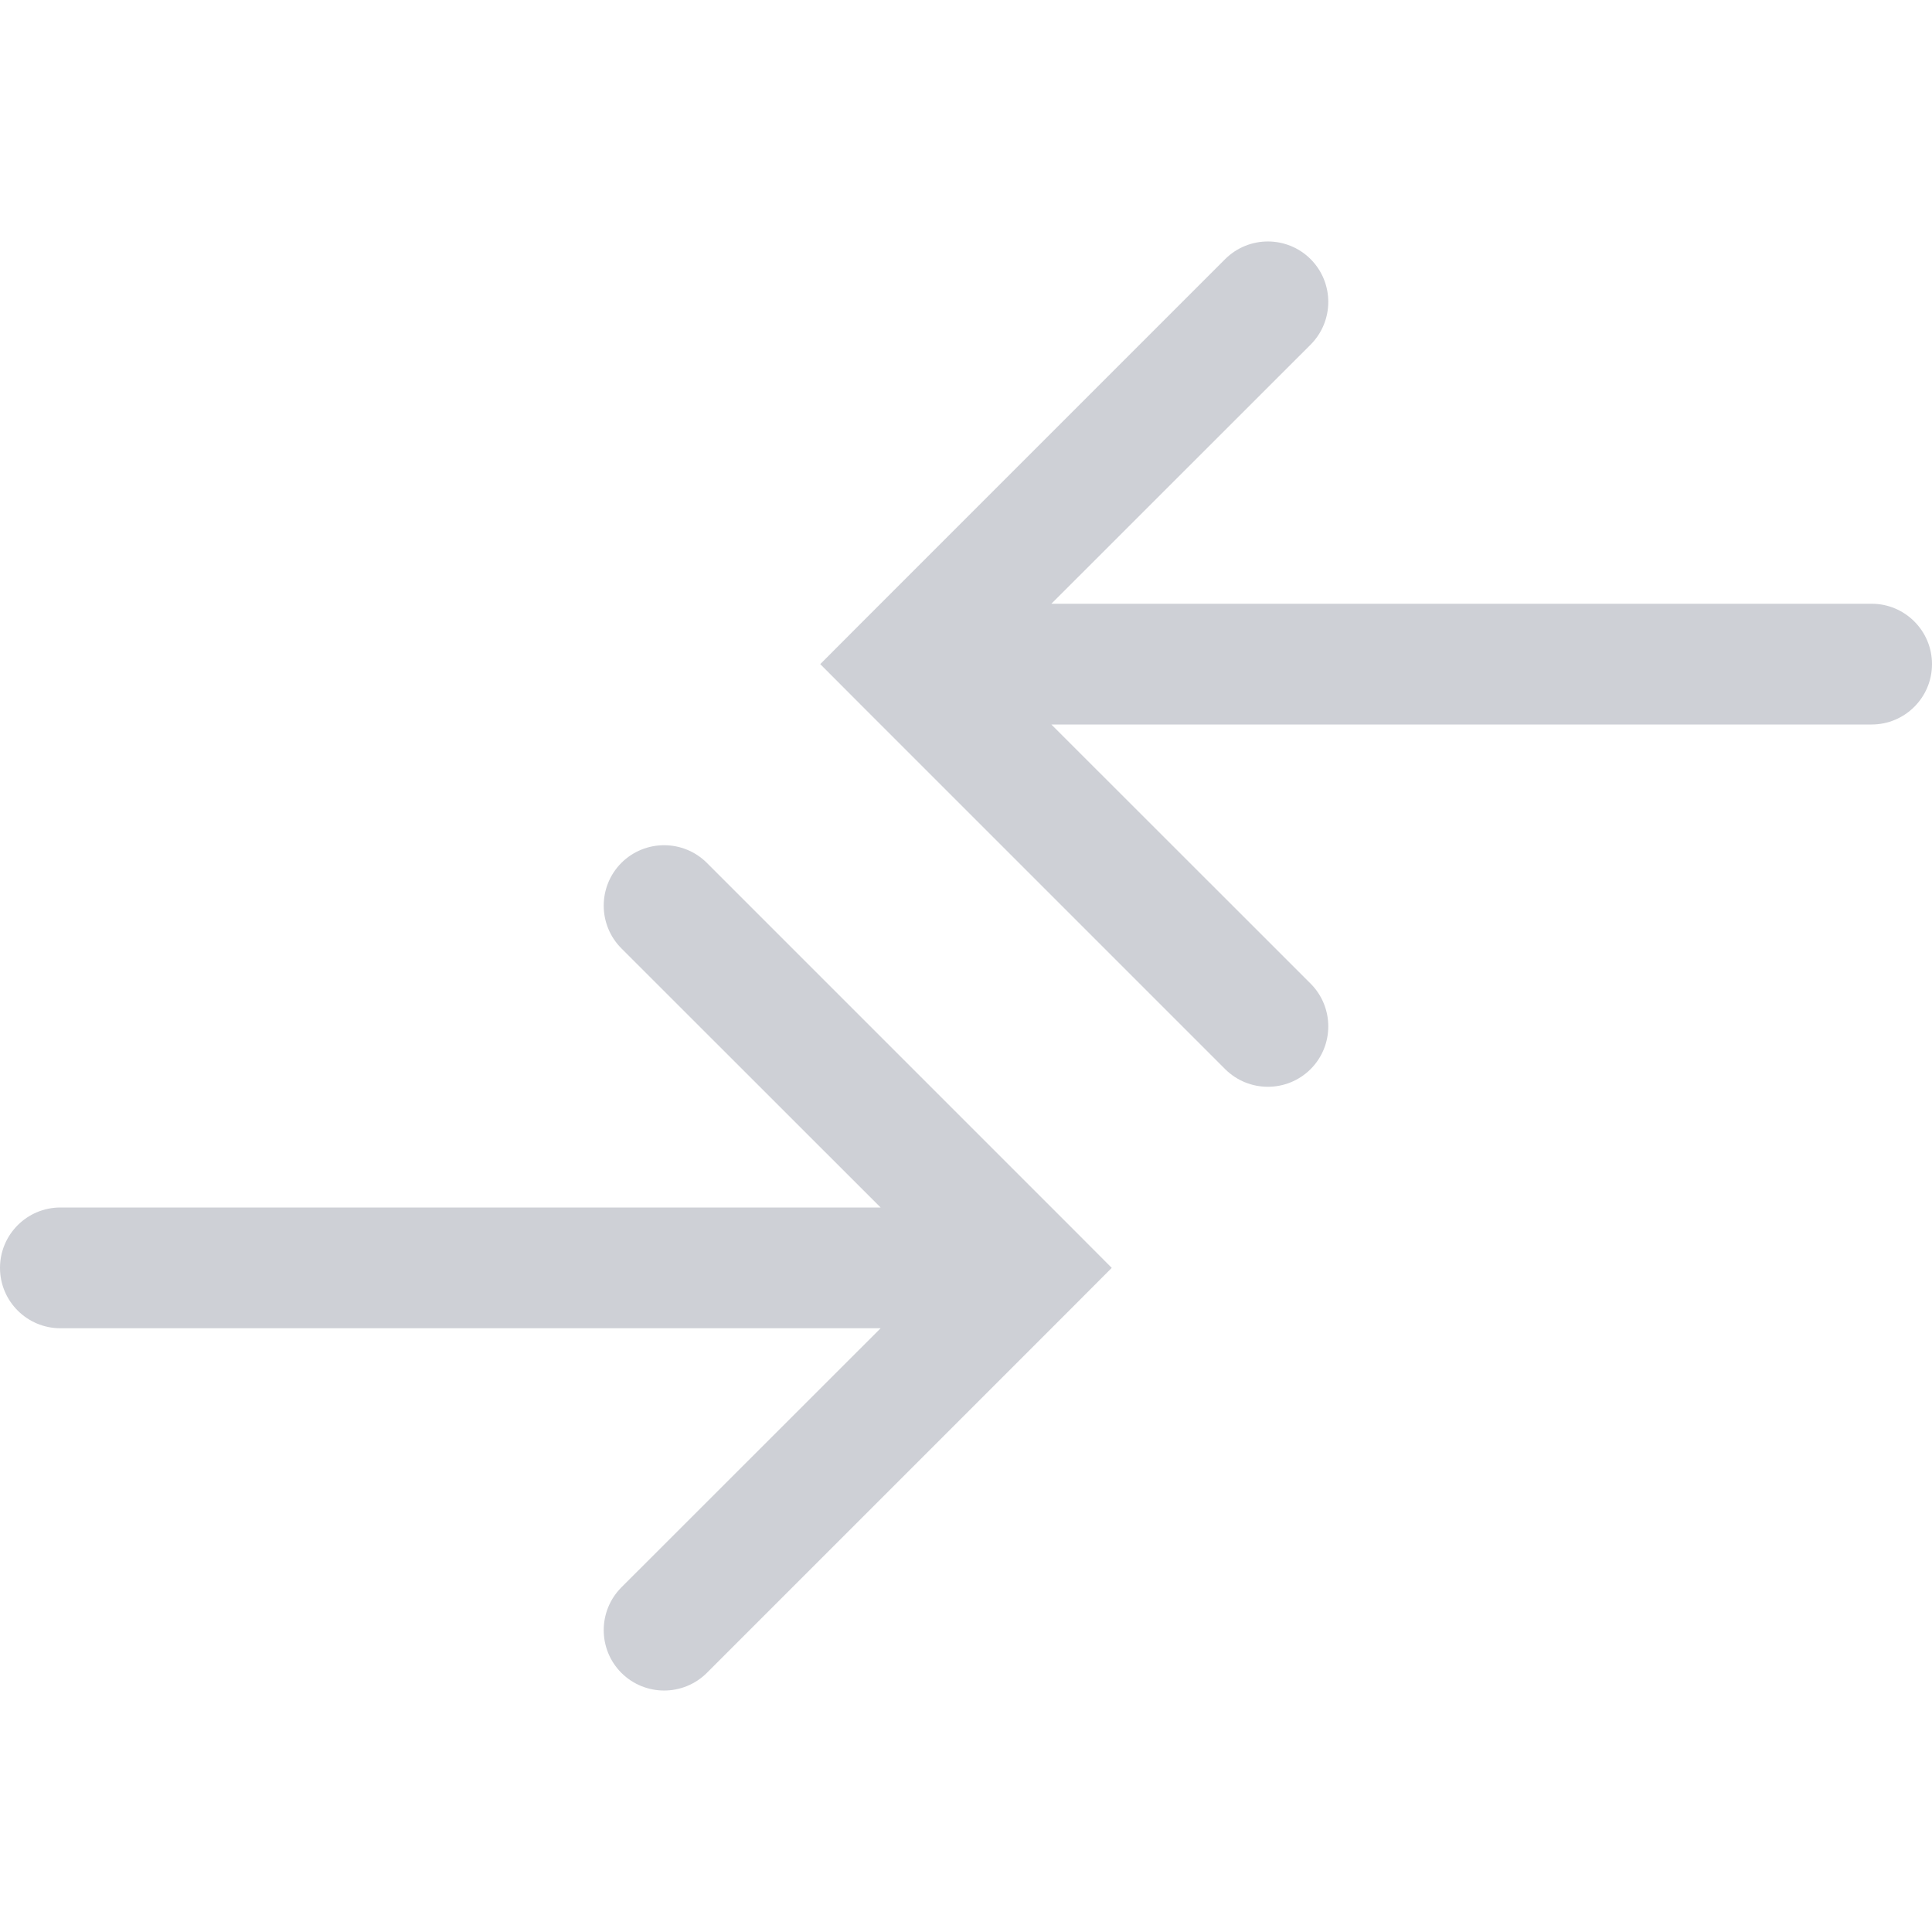
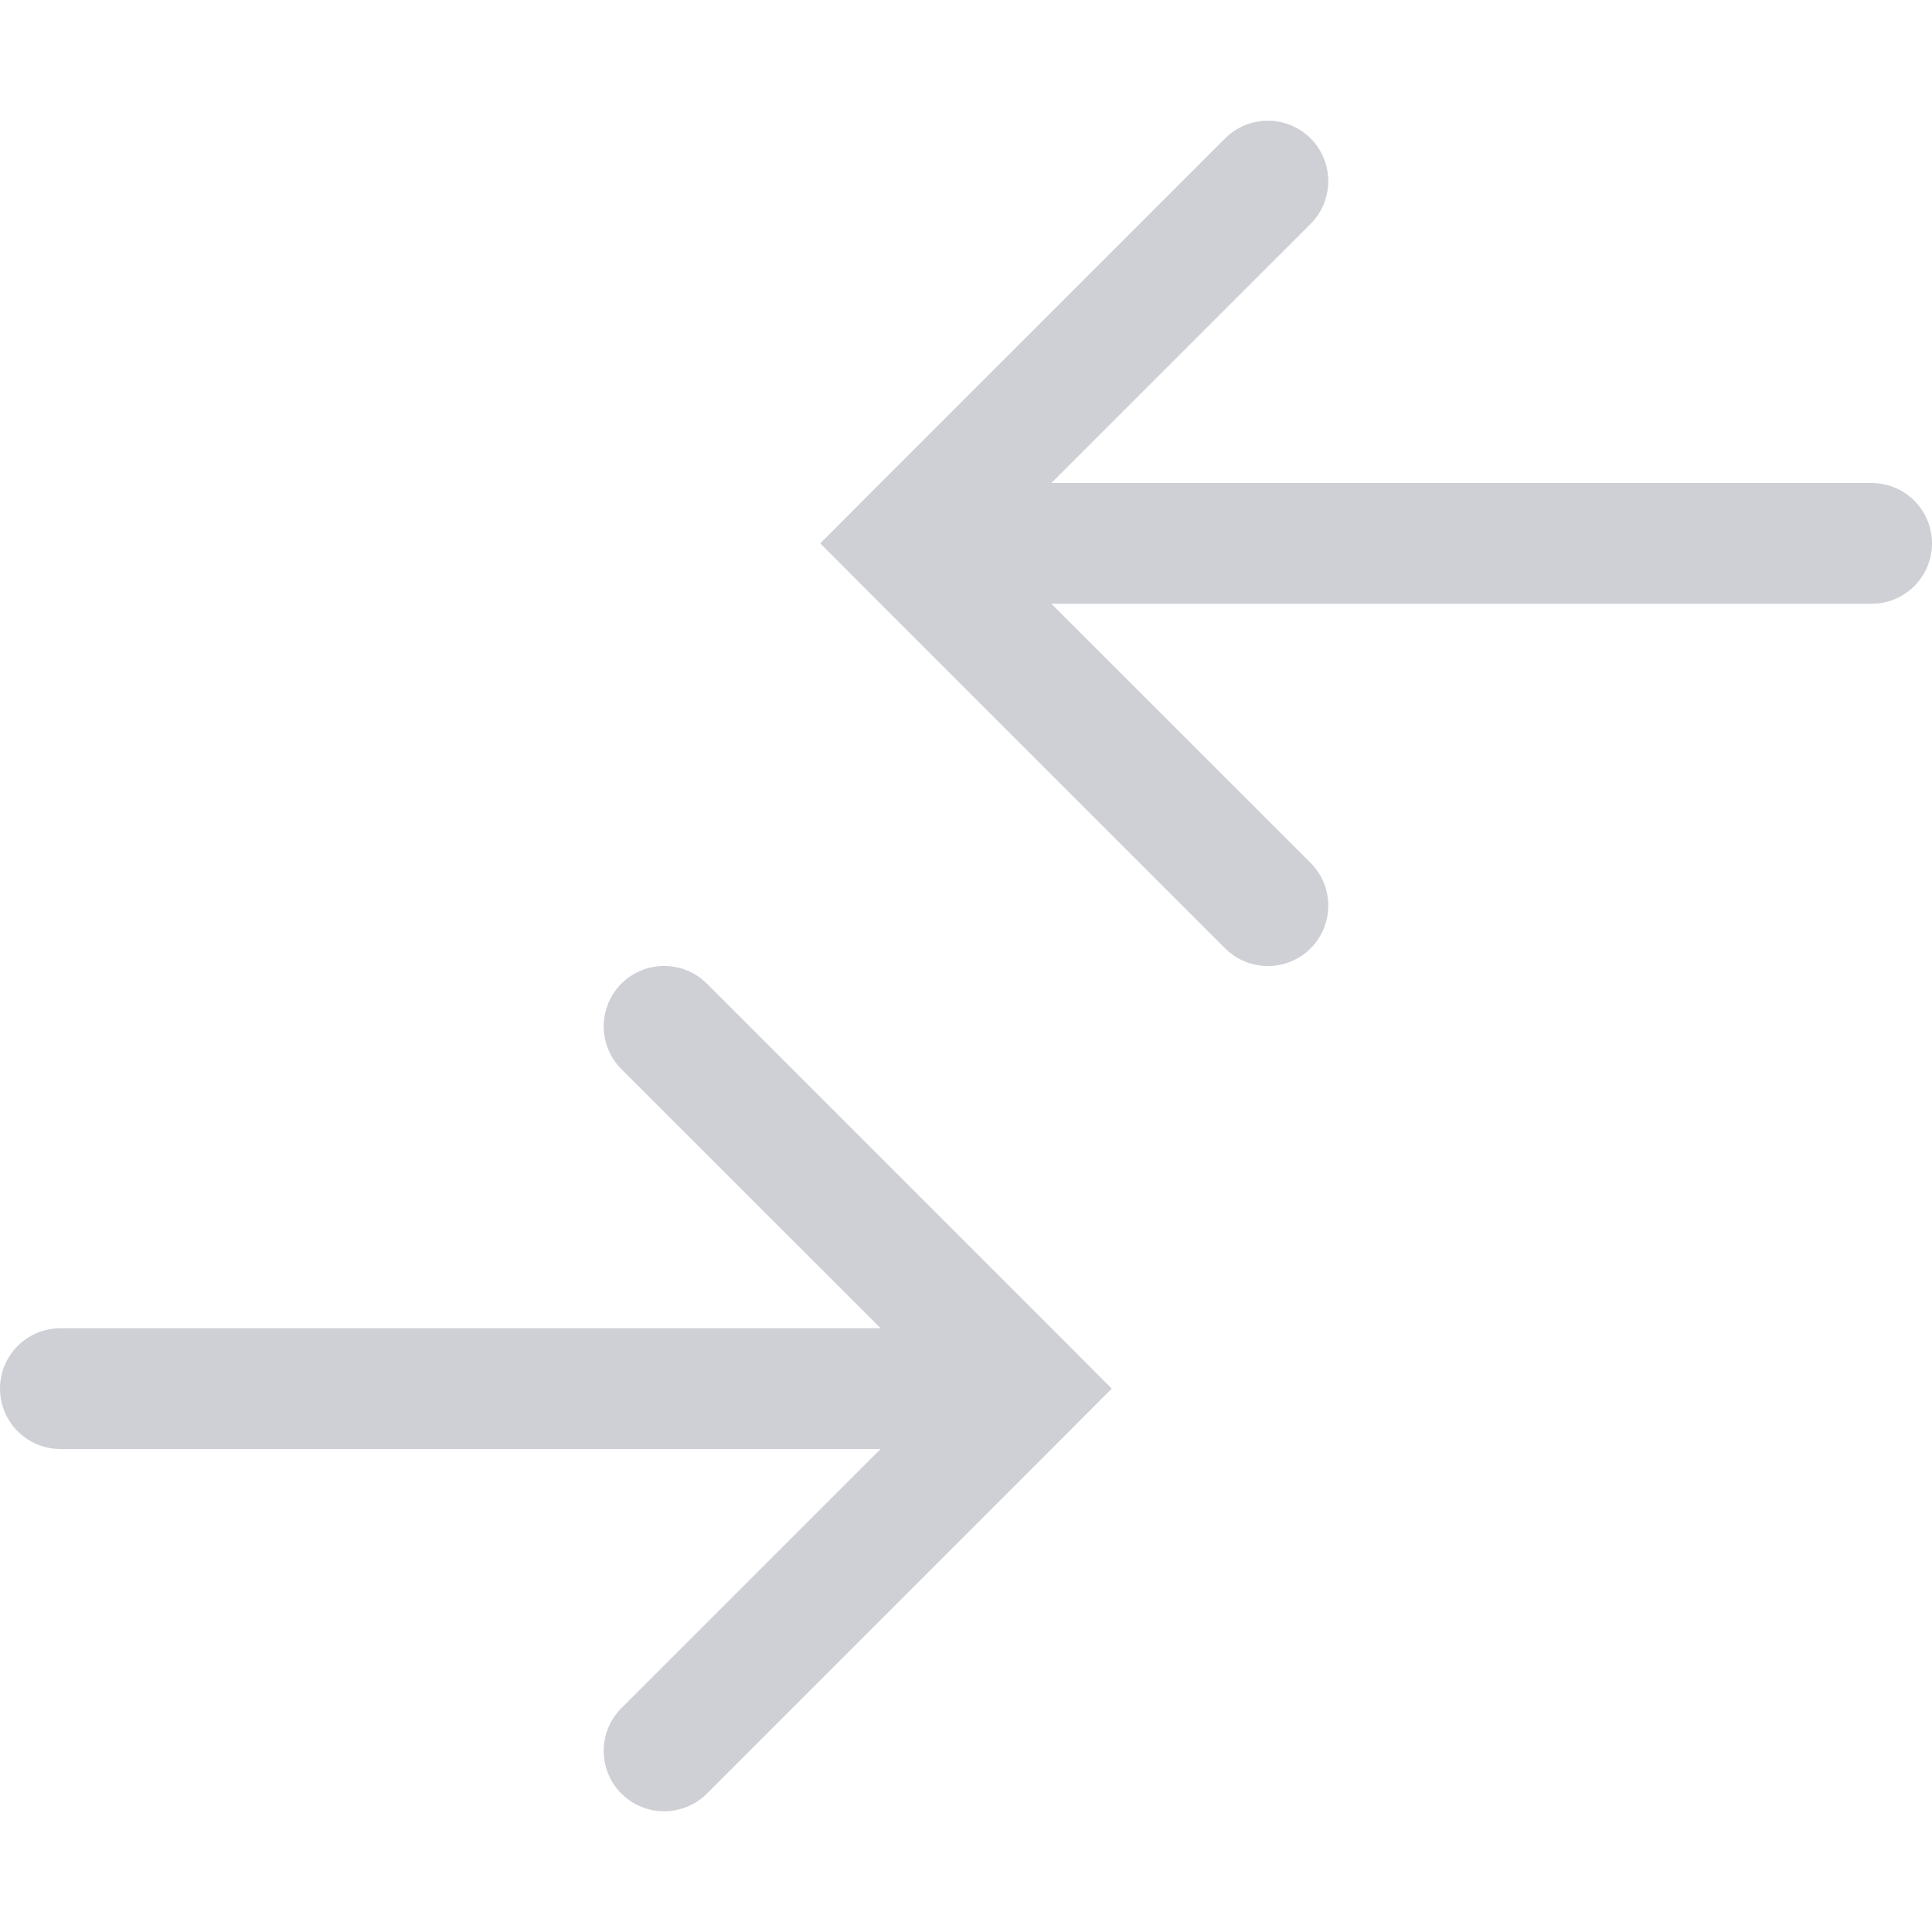
<svg xmlns="http://www.w3.org/2000/svg" width="16" height="16" viewBox="0 0 16 16" fill="none">
-   <path fill-rule="evenodd" clip-rule="evenodd" d="M5.854 7.146C5.658 6.951 5.342 6.951 5.146 7.146C4.951 7.342 4.951 7.658 5.146 7.854L7.293 10H0.5C0.224 10 0 10.224 0 10.5C0 10.776 0.224 11 0.5 11H7.293L5.146 13.146C4.951 13.342 4.951 13.658 5.146 13.854C5.342 14.049 5.658 14.049 5.854 13.854L8.854 10.854L9.207 10.5L8.854 10.146L5.854 7.146Z" fill="#CED0D6" />
-   <path fill-rule="evenodd" clip-rule="evenodd" d="M10.146 2.146C10.342 1.951 10.658 1.951 10.854 2.146C11.049 2.342 11.049 2.658 10.854 2.854L8.707 5H15.5C15.776 5 16 5.224 16 5.5C16 5.776 15.776 6 15.5 6H8.707L10.854 8.146C11.049 8.342 11.049 8.658 10.854 8.854C10.658 9.049 10.342 9.049 10.146 8.854L7.146 5.854L6.793 5.5L7.146 5.146L10.146 2.146Z" fill="#CED0D6" />
+   <path fill-rule="evenodd" clip-rule="evenodd" d="M5.854 8.146C5.658 7.951 5.342 7.951 5.146 8.146C4.951 8.342 4.951 8.658 5.146 8.854L7.293 11H0.5C0.224 11 0 11.224 0 11.5C0 11.776 0.224 12 0.5 12H7.293L5.146 14.146C4.951 14.342 4.951 14.658 5.146 14.854C5.342 15.049 5.658 15.049 5.854 14.854L8.854 11.854L9.207 11.5L8.854 11.146L5.854 8.146Z" fill="#CED0D6" />
+   <path fill-rule="evenodd" clip-rule="evenodd" d="M10.146 1.146C10.342 0.951 10.658 0.951 10.854 1.146C11.049 1.342 11.049 1.658 10.854 1.854L8.707 4H15.5C15.776 4 16 4.224 16 4.5C16 4.776 15.776 5 15.5 5H8.707L10.854 7.146C11.049 7.342 11.049 7.658 10.854 7.854C10.658 8.049 10.342 8.049 10.146 7.854L7.146 4.854L6.793 4.5L7.146 4.146L10.146 1.146Z" fill="#CED0D6" />
</svg>
